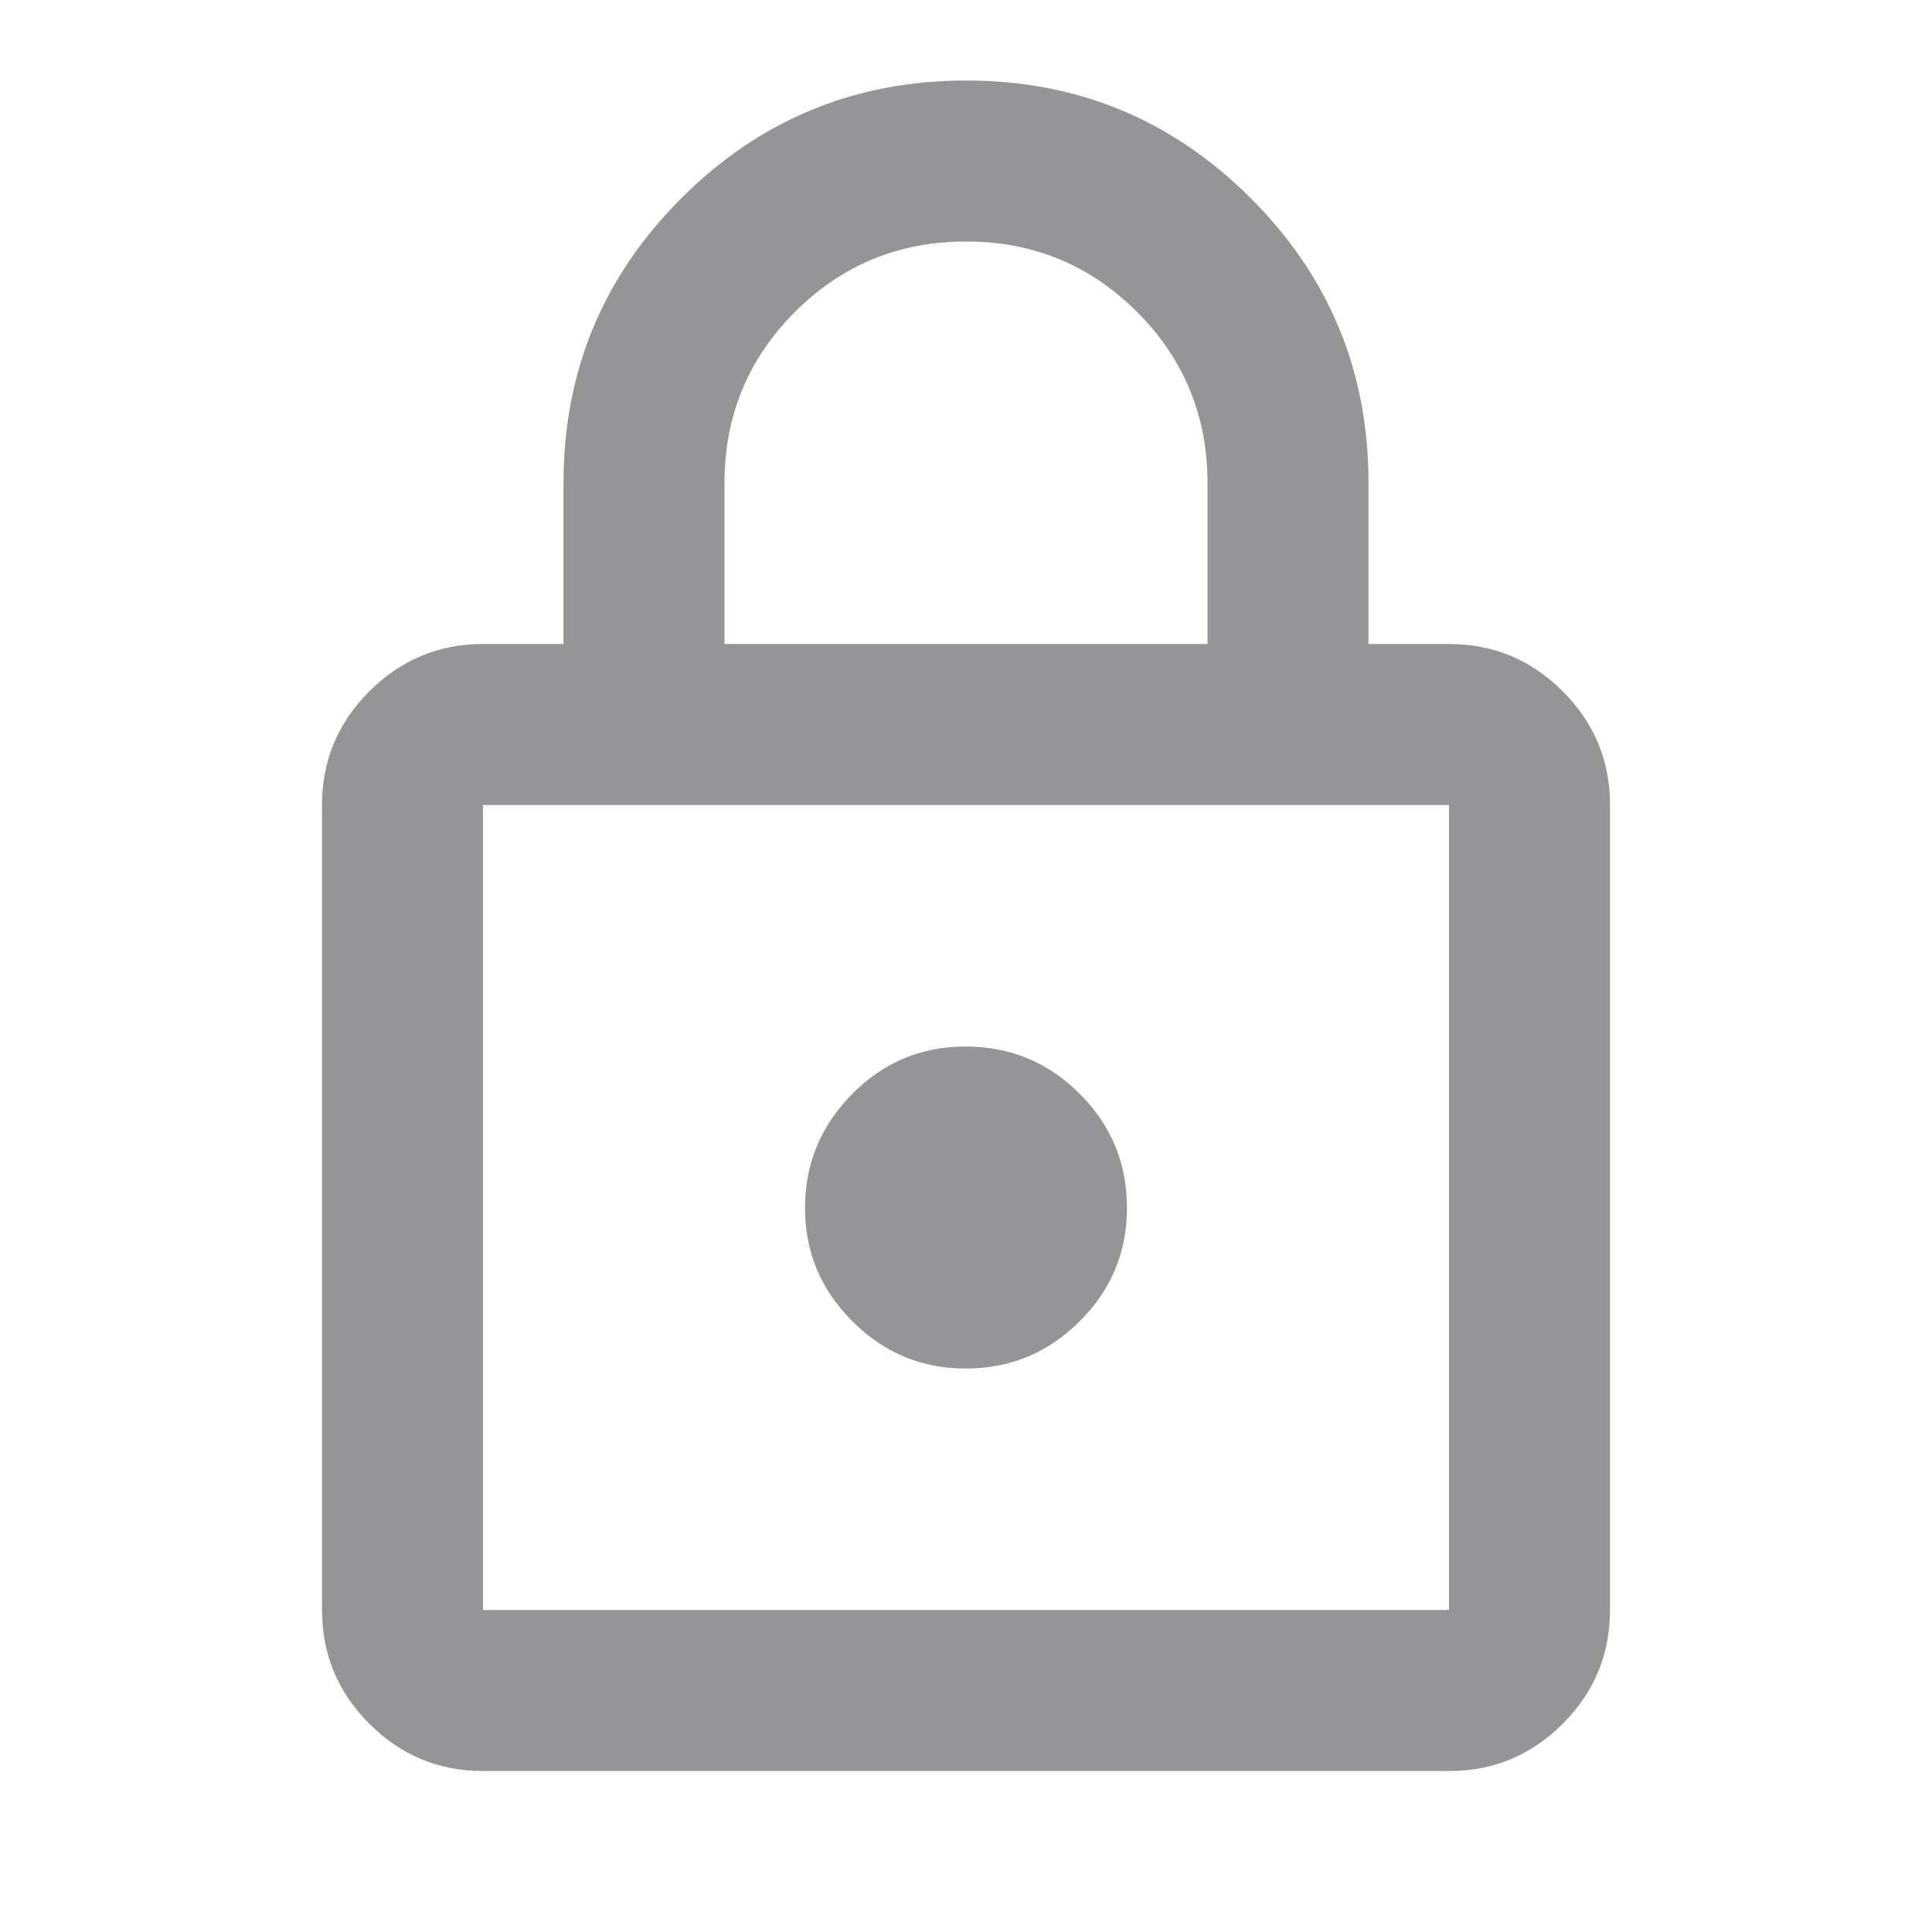
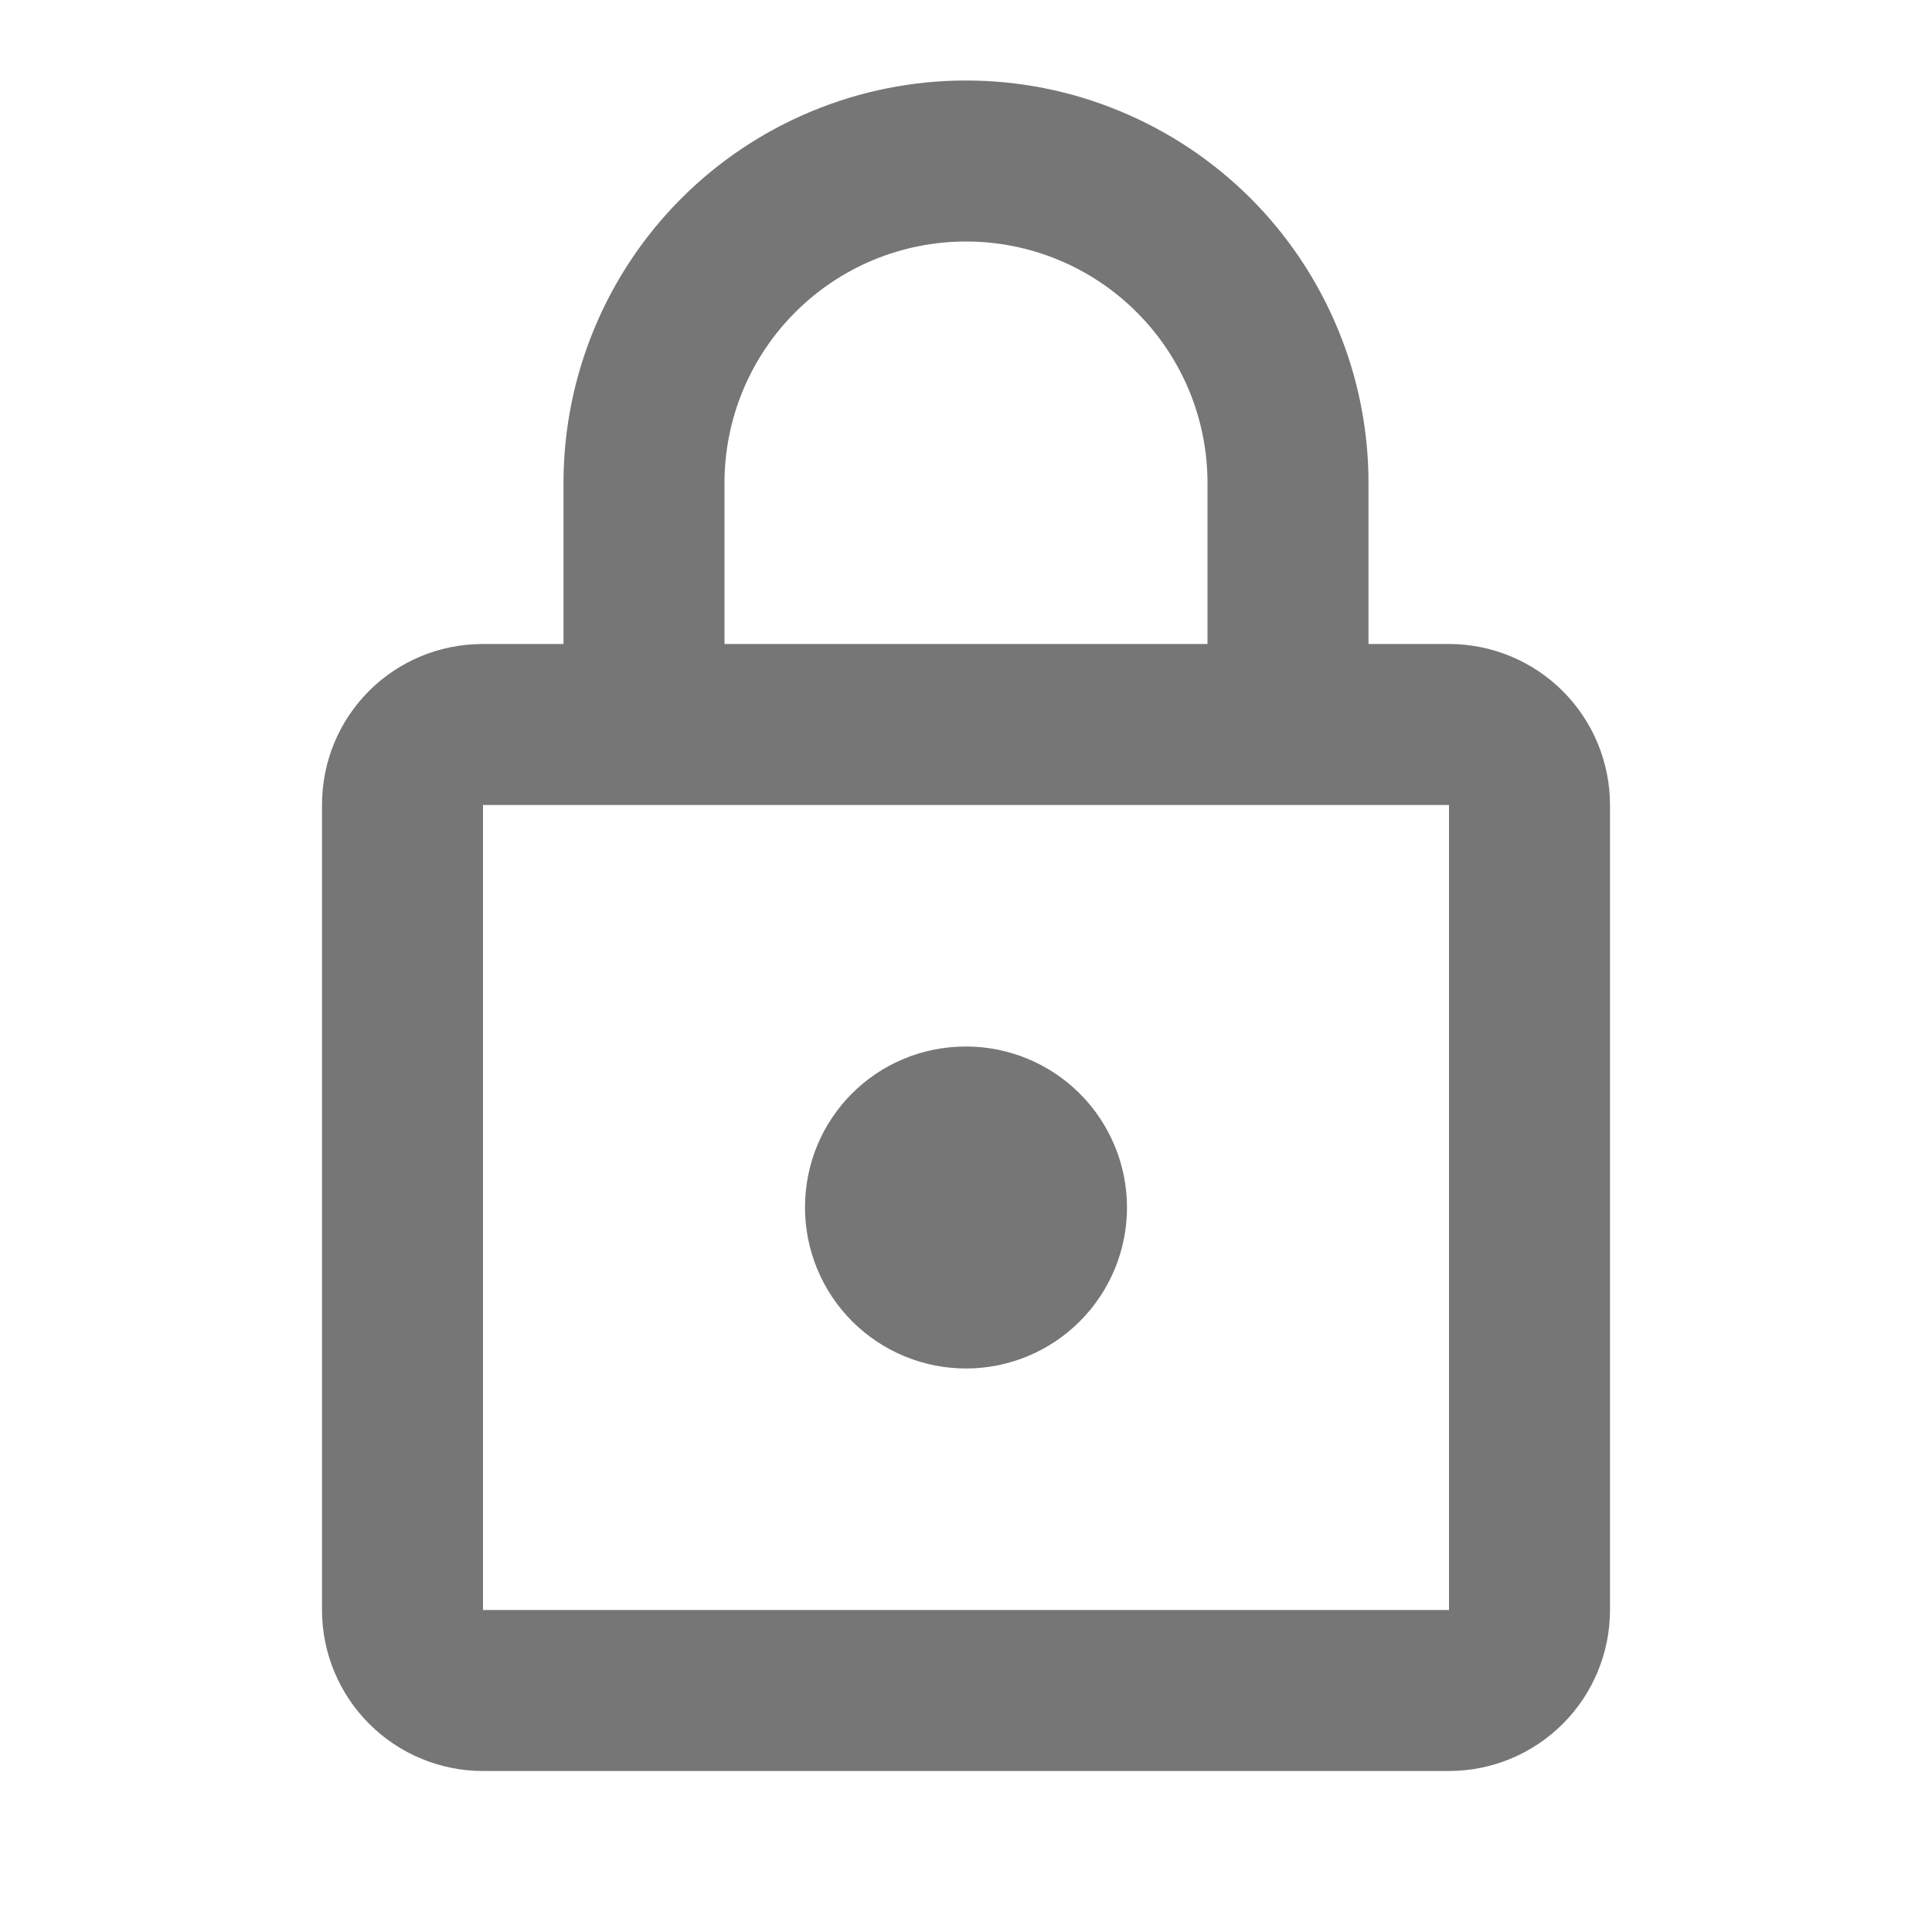
- <svg xmlns="http://www.w3.org/2000/svg" width="70" height="70" viewBox="0 0 70 70" fill="none">
-   <path d="M17.5 64.167C15.896 64.167 14.523 63.596 13.382 62.455C12.24 61.313 11.669 59.939 11.667 58.333V29.167C11.667 27.562 12.238 26.19 13.382 25.048C14.525 23.907 15.898 23.335 17.5 23.333H20.417V17.5C20.417 13.465 21.839 10.027 24.684 7.184C27.529 4.341 30.967 2.919 35 2.917C39.033 2.915 42.472 4.337 45.319 7.184C48.166 10.03 49.587 13.469 49.583 17.5V23.333H52.5C54.104 23.333 55.478 23.905 56.621 25.048C57.765 26.192 58.335 27.564 58.333 29.167V58.333C58.333 59.938 57.763 61.311 56.621 62.455C55.48 63.598 54.106 64.169 52.5 64.167H17.5ZM17.5 58.333H52.5V29.167H17.5V58.333ZM35 49.583C36.604 49.583 37.978 49.013 39.121 47.871C40.265 46.73 40.835 45.356 40.833 43.75C40.831 42.144 40.261 40.771 39.121 39.632C37.982 38.492 36.608 37.92 35 37.917C33.392 37.913 32.019 38.484 30.882 39.632C29.744 40.779 29.172 42.152 29.167 43.75C29.161 45.348 29.733 46.722 30.882 47.871C32.031 49.02 33.404 49.591 35 49.583ZM26.25 23.333H43.75V17.5C43.75 15.069 42.899 13.004 41.198 11.302C39.496 9.601 37.431 8.75 35 8.75C32.569 8.75 30.503 9.601 28.802 11.302C27.101 13.004 26.25 15.069 26.25 17.5V23.333Z" fill="#959598" />
+ <svg xmlns="http://www.w3.org/2000/svg" width="24" height="24" viewBox="0 0 24 24" fill="none">
+   <path d="M12 17C11.47 17 10.961 16.789 10.586 16.414C10.211 16.039 10 15.53 10 15C10 13.89 10.89 13 12 13C12.53 13 13.039 13.211 13.414 13.586C13.789 13.961 14 14.47 14 15C14 15.53 13.789 16.039 13.414 16.414C13.039 16.789 12.53 17 12 17ZM18 20V10H6V20H18ZM18 8C18.53 8 19.039 8.211 19.414 8.586C19.789 8.961 20 9.47 20 10V20C20 20.53 19.789 21.039 19.414 21.414C19.039 21.789 18.53 22 18 22H6C5.47 22 4.961 21.789 4.586 21.414C4.211 21.039 4 20.53 4 20V10C4 8.89 4.89 8 6 8H7V6C7 4.674 7.527 3.402 8.464 2.464C9.402 1.527 10.674 1 12 1C12.657 1 13.307 1.129 13.913 1.381C14.52 1.632 15.071 2 15.536 2.464C16 2.929 16.368 3.48 16.619 4.087C16.871 4.693 17 5.343 17 6V8H18ZM12 3C11.204 3 10.441 3.316 9.879 3.879C9.316 4.441 9 5.204 9 6V8H15V6C15 5.204 14.684 4.441 14.121 3.879C13.559 3.316 12.796 3 12 3Z" fill="#767676" />
</svg>
